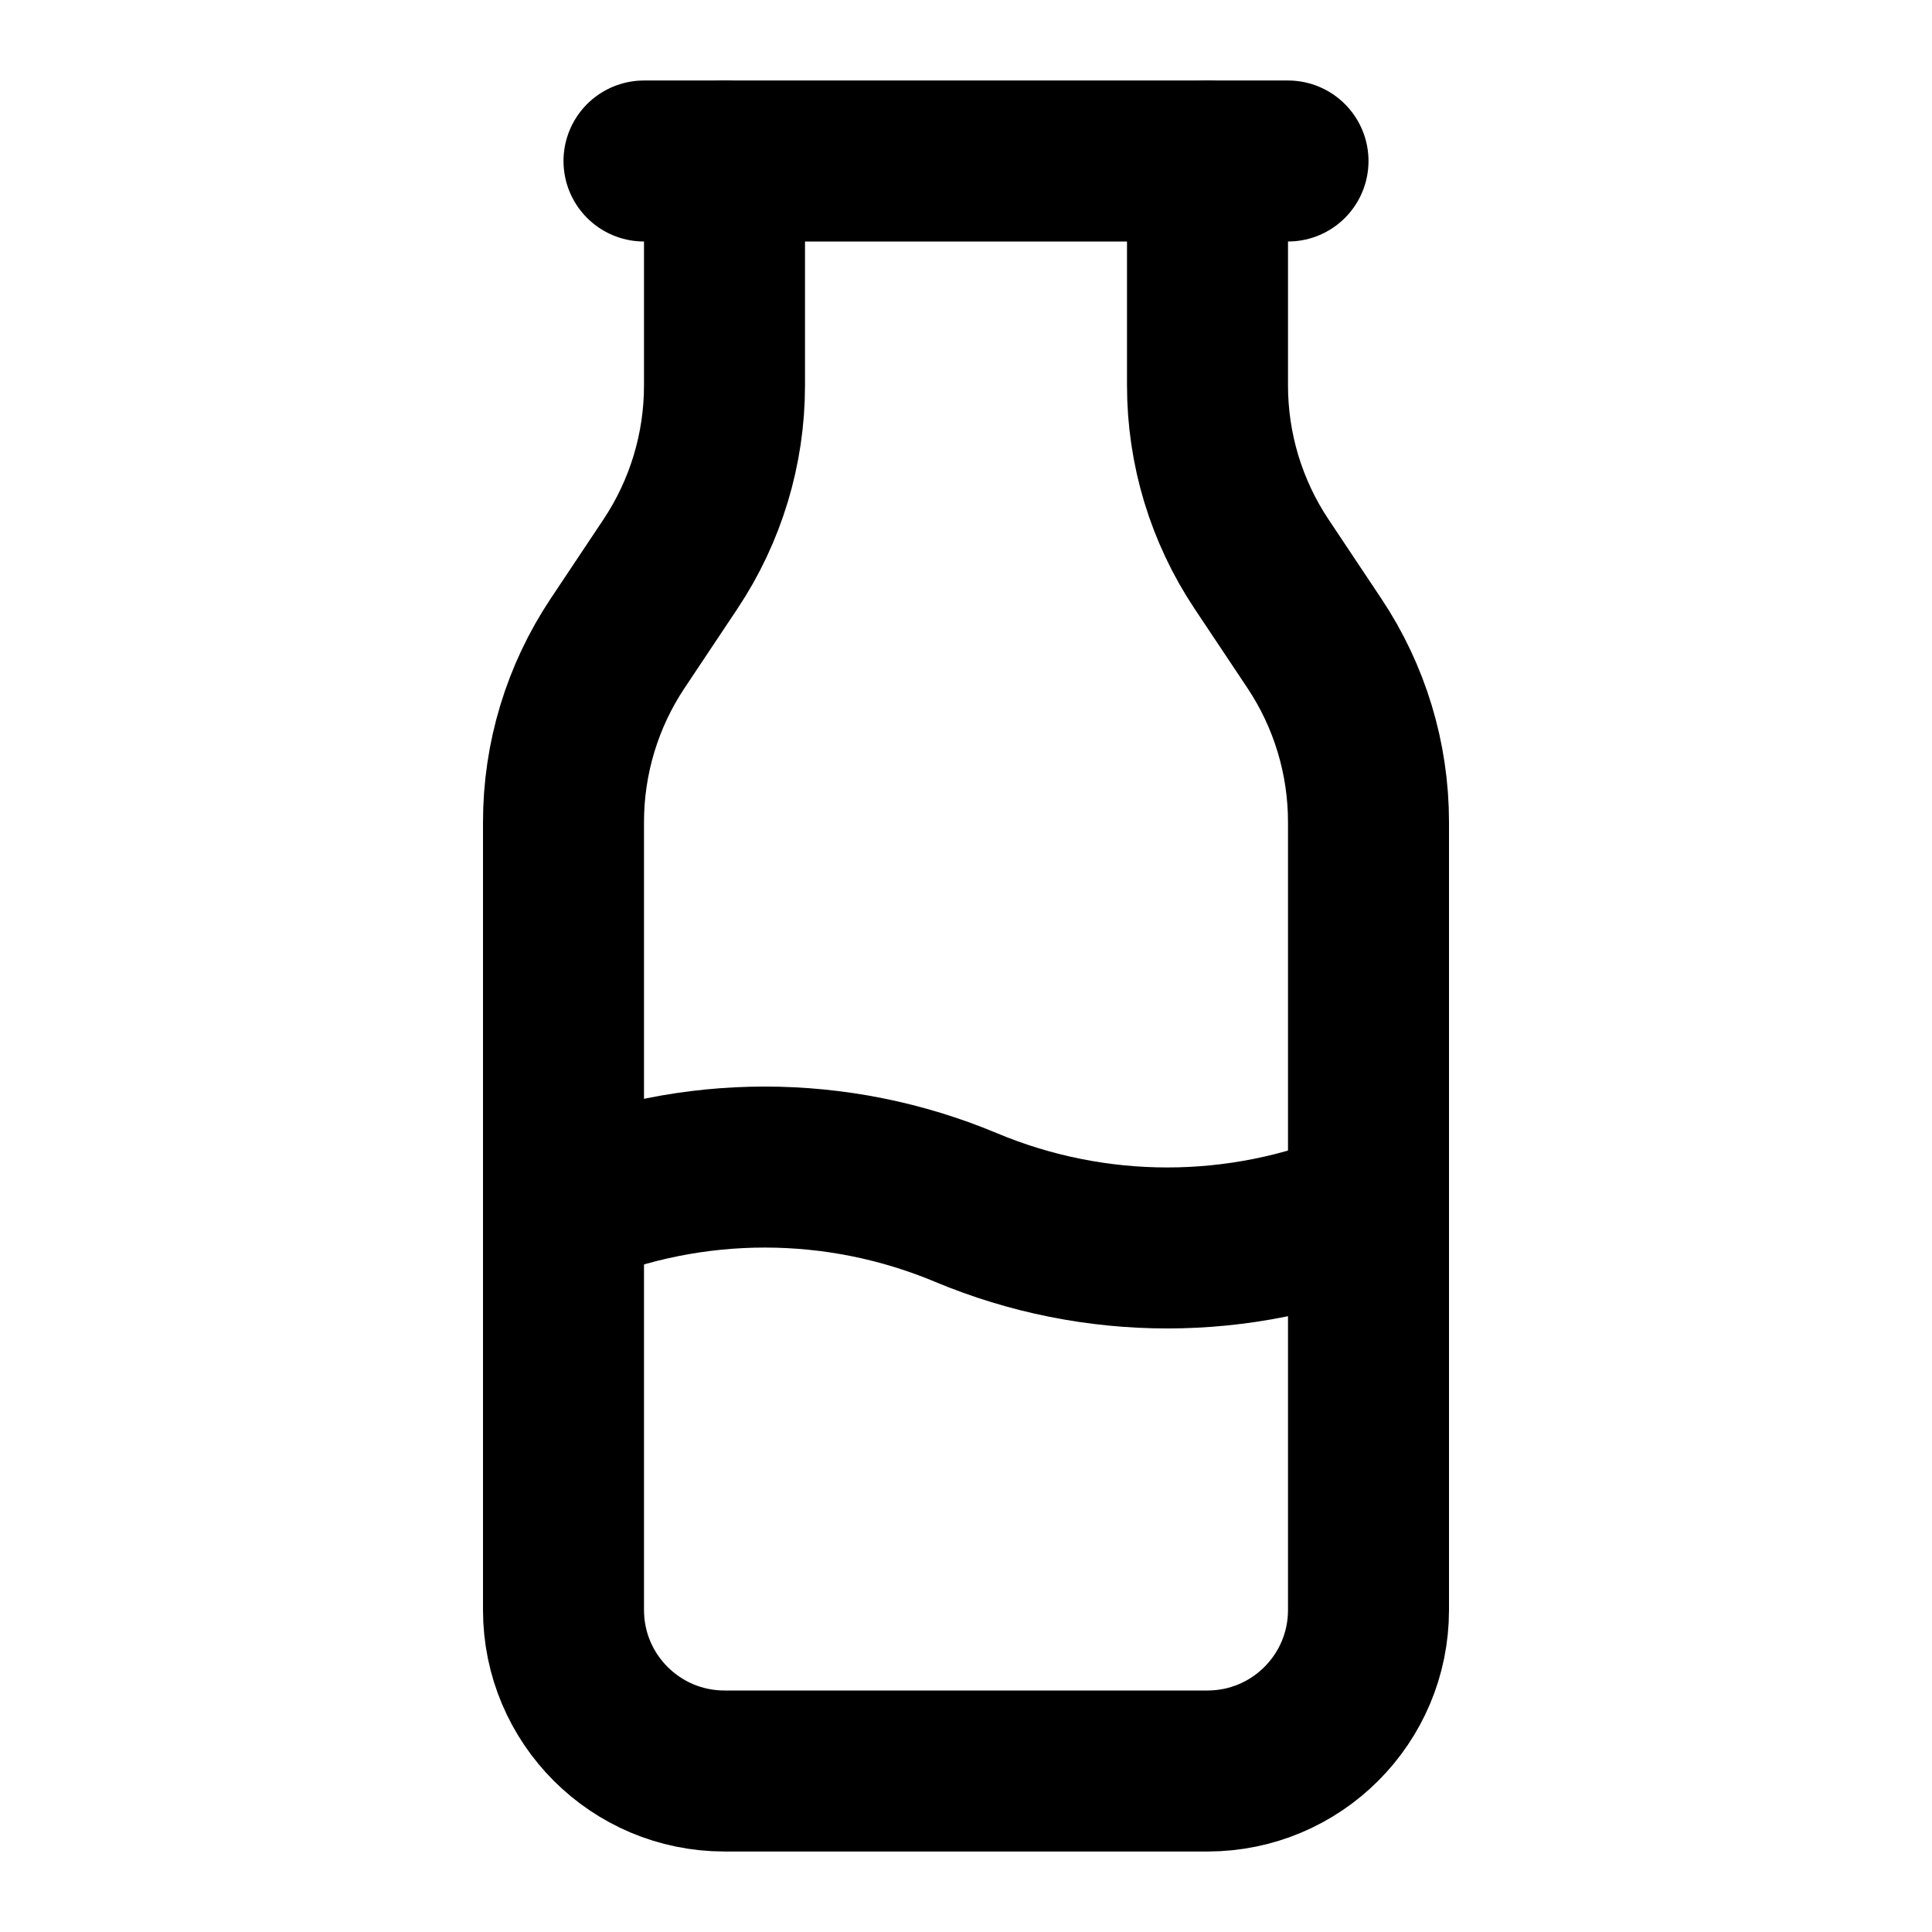
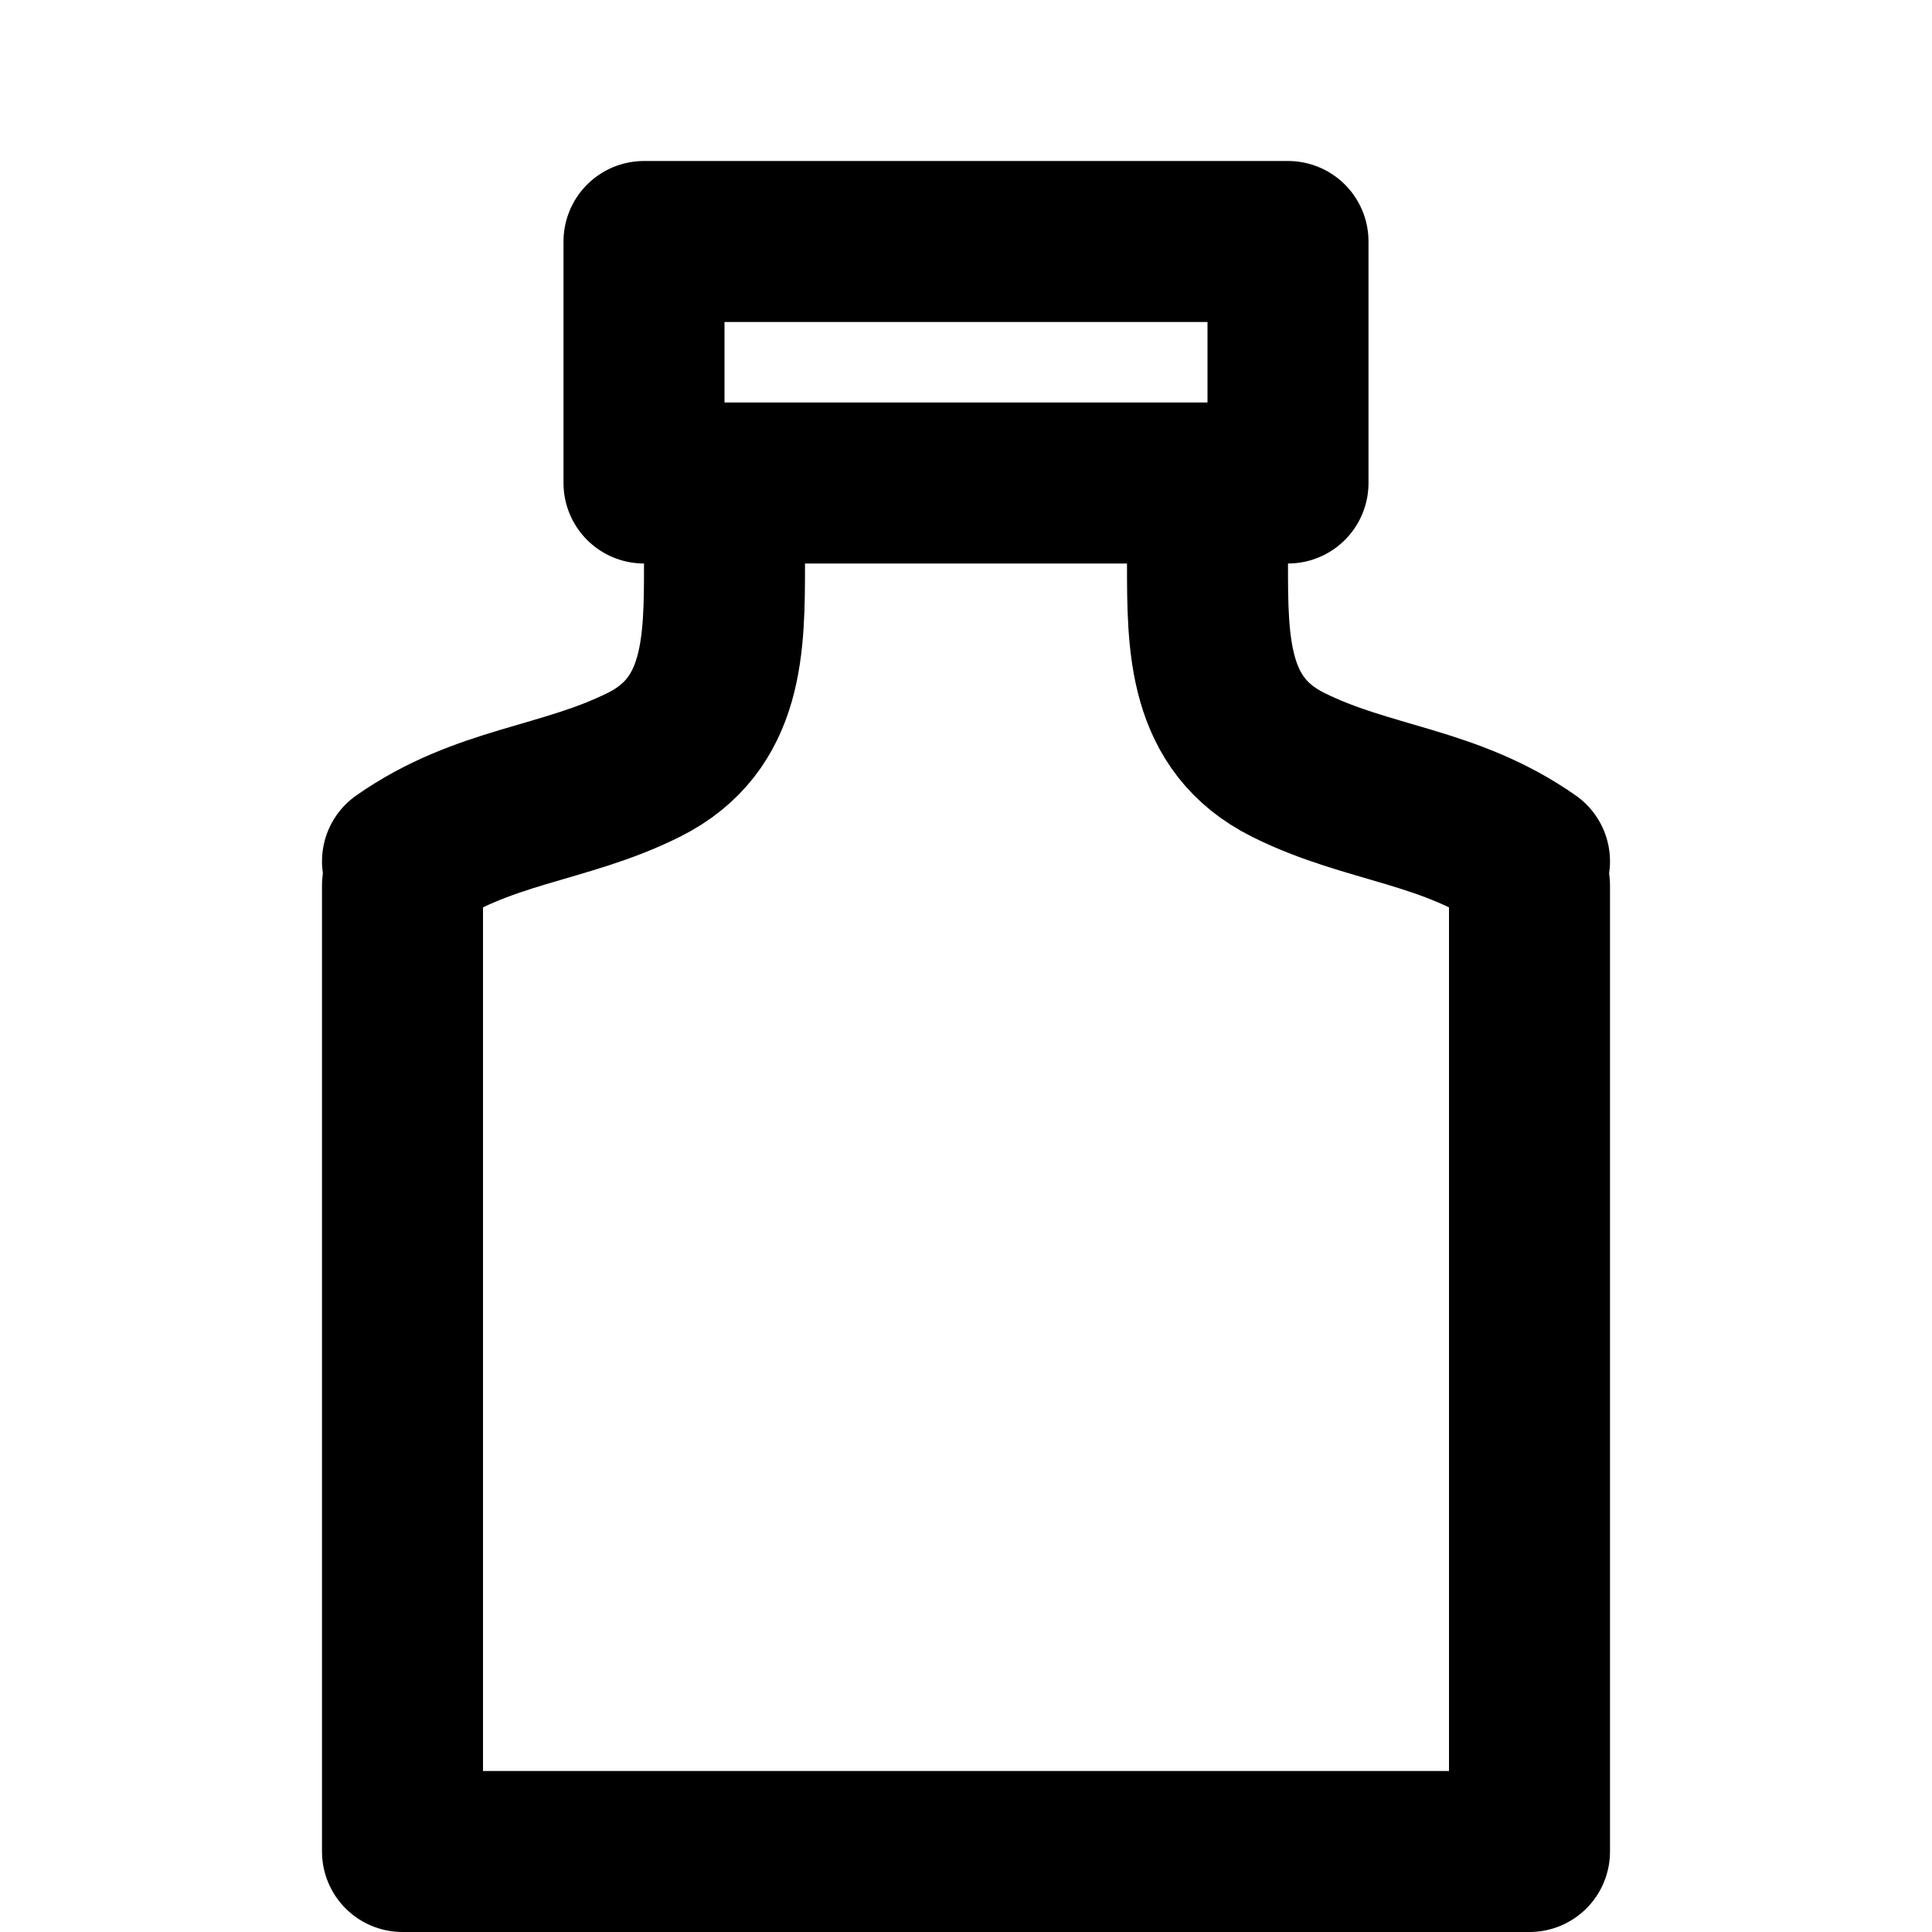
- <svg xmlns="http://www.w3.org/2000/svg" width="24" height="24" viewBox="0 0 24 24" fill="none" stroke="currentColor" stroke-width="2" stroke-linecap="round" stroke-linejoin="round" class="lucide lucide-milk-icon lucide-milk">
-   <path d="M8 2h8" />
-   <path d="M9 2v2.789a4 4 0 0 1-.672 2.219l-.656.984A4 4 0 0 0 7 10.212V20a2 2 0 0 0 2 2h6a2 2 0 0 0 2-2v-9.789a4 4 0 0 0-.672-2.219l-.656-.984A4 4 0 0 1 15 4.788V2" />
-   <path d="M7 15a6.472 6.472 0 0 1 5 0 6.47 6.47 0 0 0 5 0" />
+ <svg xmlns="http://www.w3.org/2000/svg" width="24" height="24" viewBox="0 0 24 24" fill="none" stroke="currentColor" stroke-width="2" stroke-linecap="round" stroke-linejoin="round">
+   <path d="M8 3h8v3H8z" />
+   <path d="M9 7c0 1 0 2-1 2.5s-2 .5-3 1.2" />
+   <path d="M15 7c0 1 0 2 1 2.5s2 .5 3 1.2" />
+   <path d="M5 11v12h14v-12" />
</svg>
